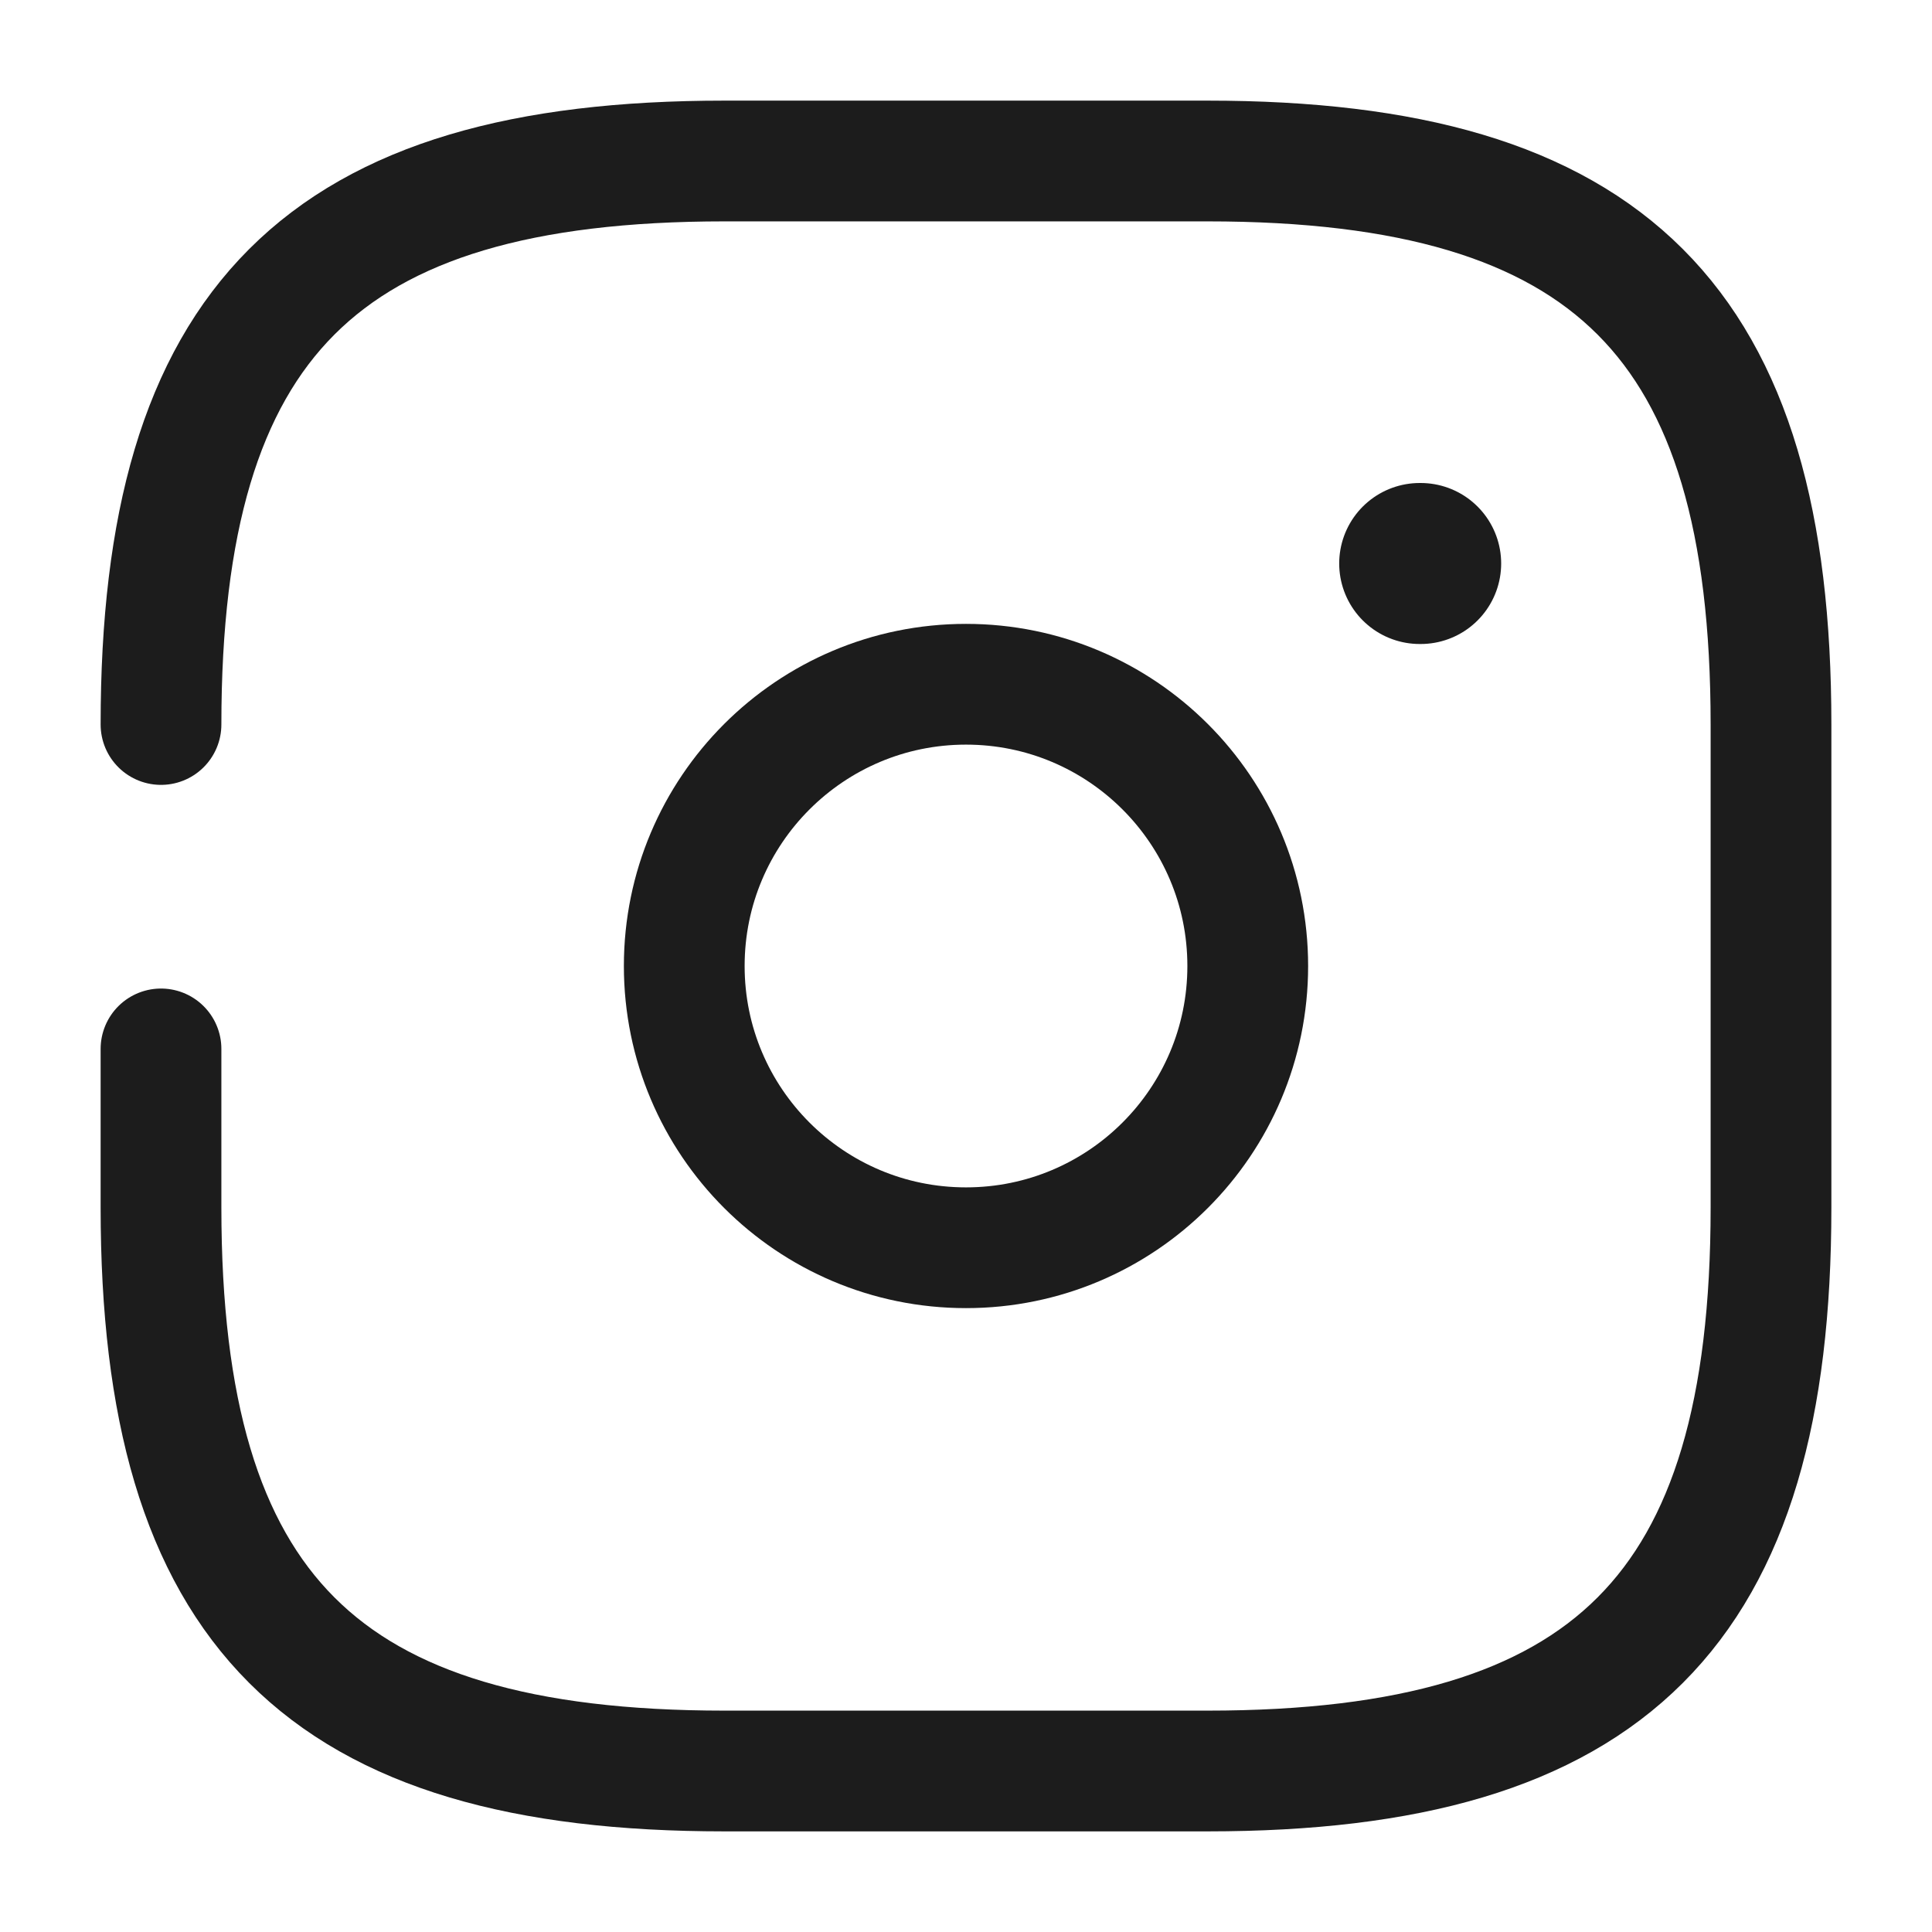
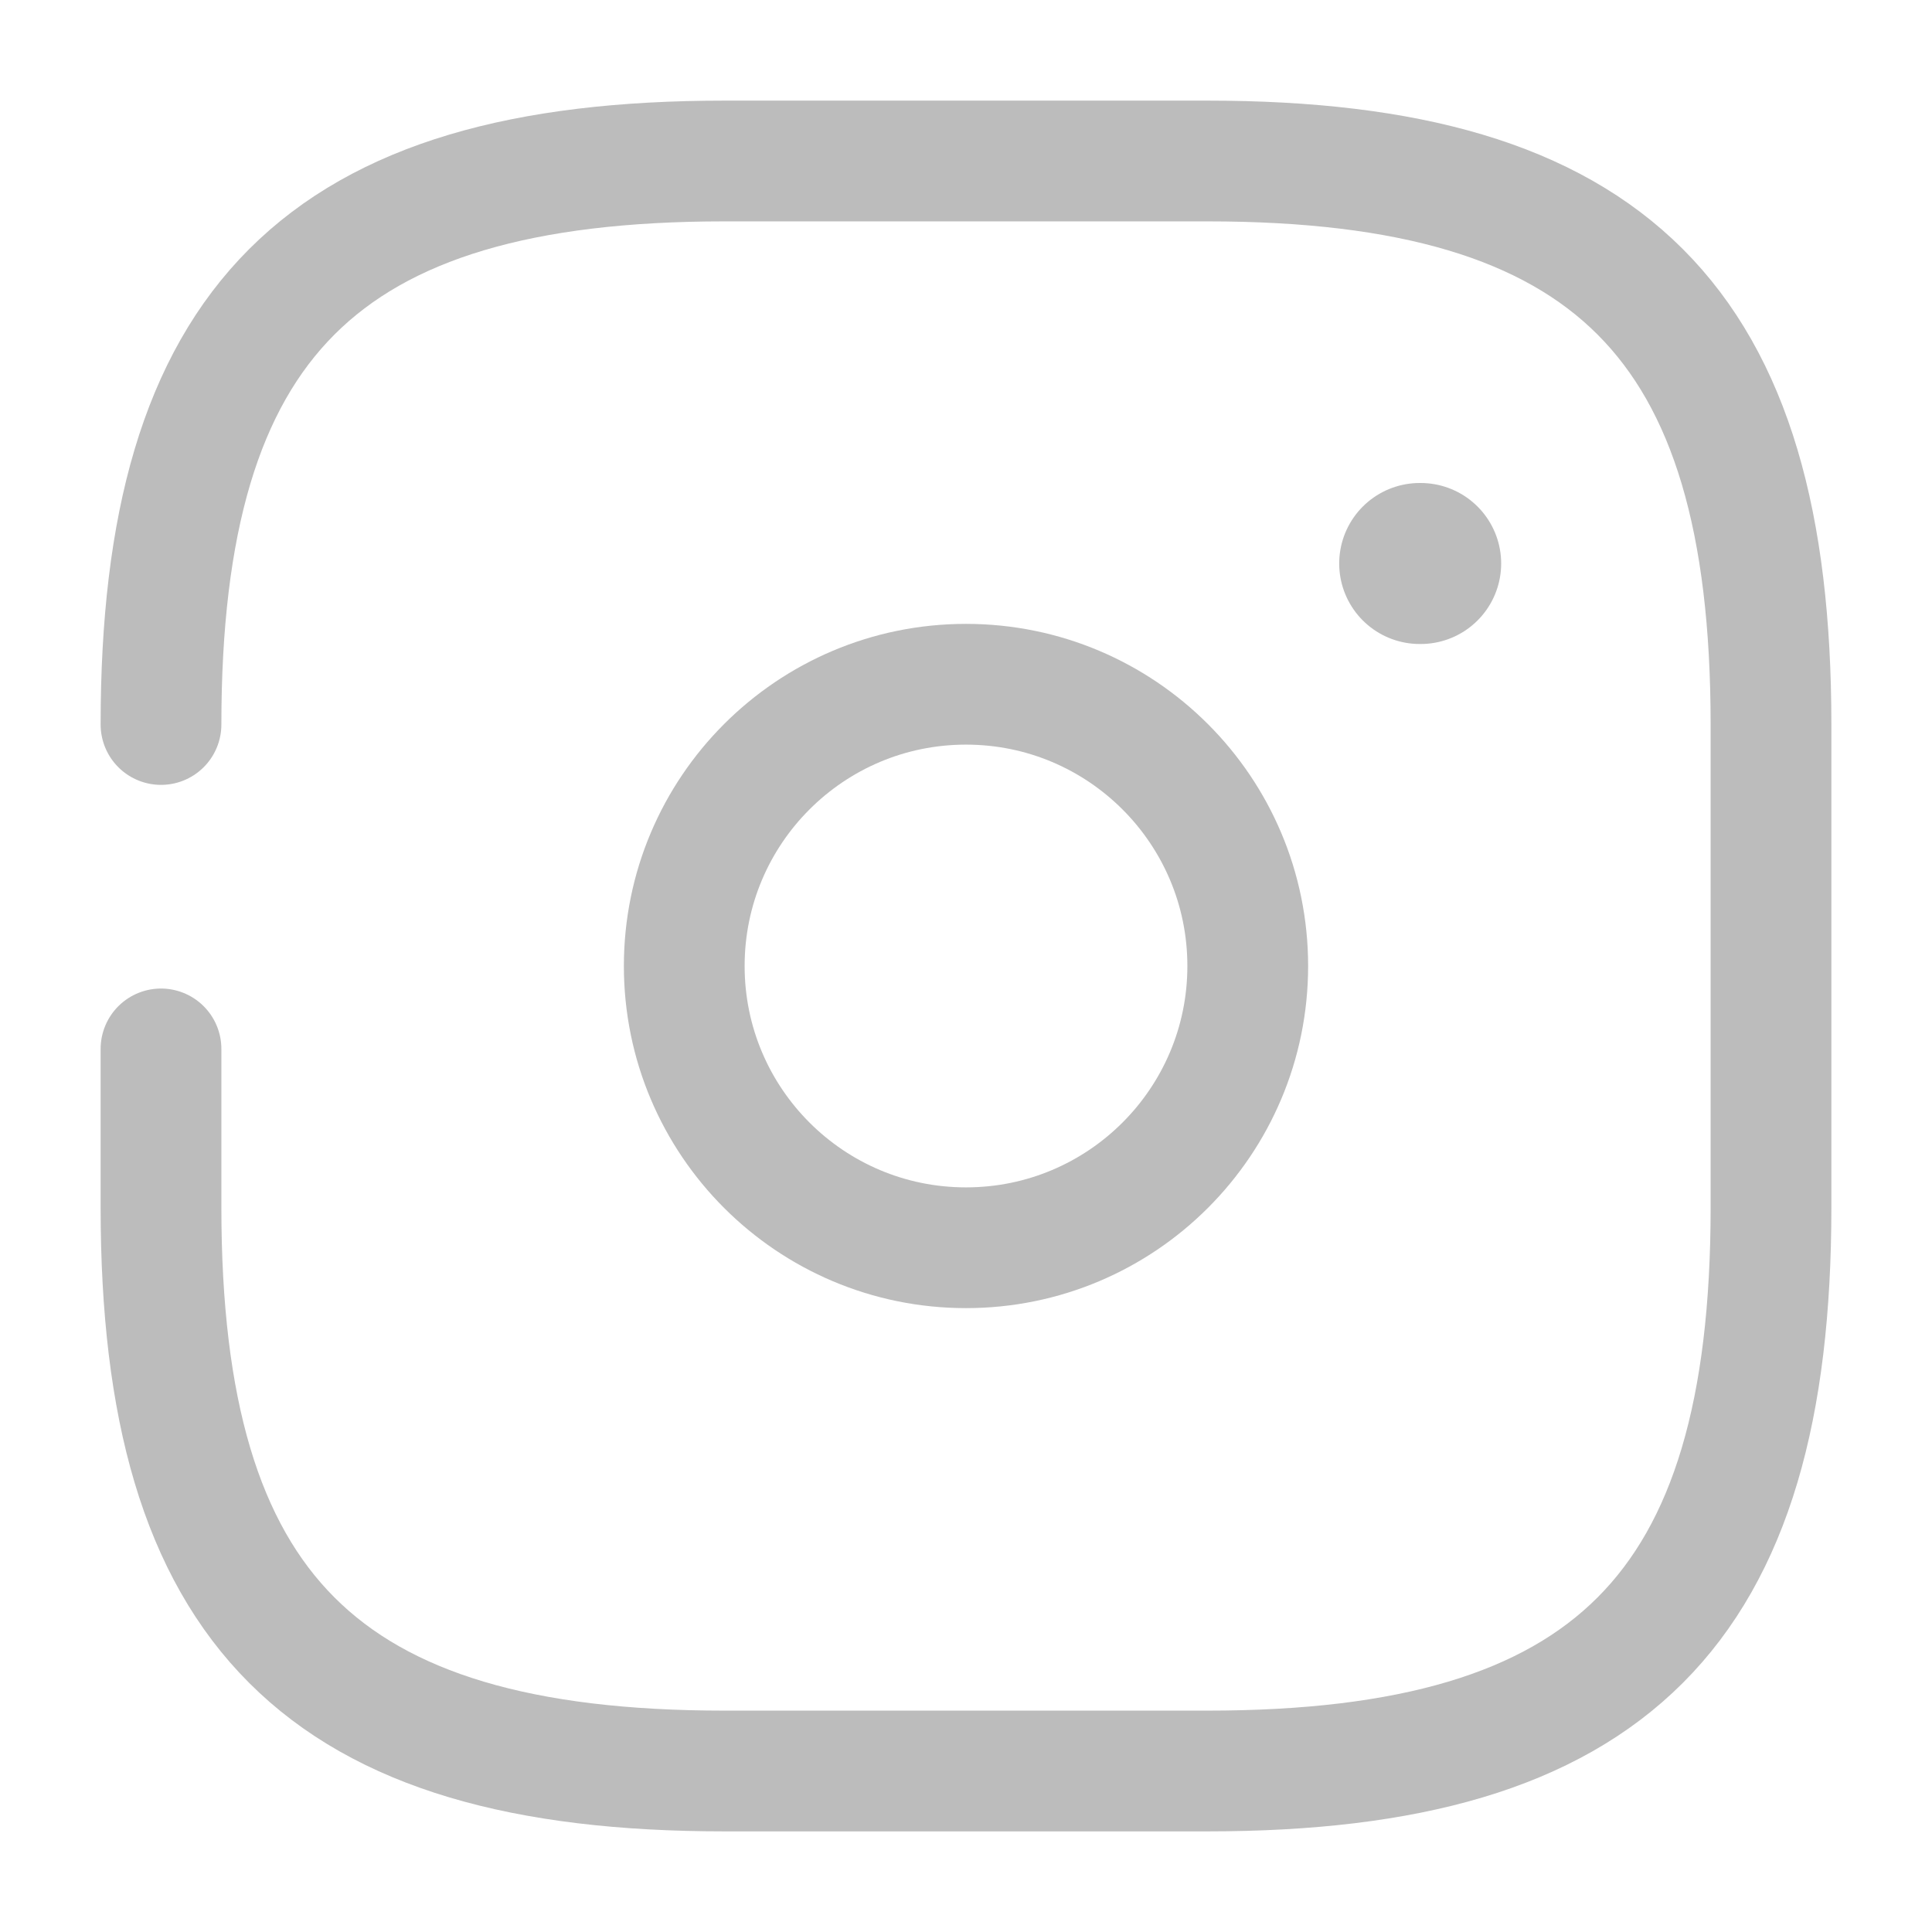
<svg xmlns="http://www.w3.org/2000/svg" width="24" height="24" viewBox="0 0 24 24" fill="none">
-   <path d="M2 13.03V15C2 20 4 22 9 22H15C20 22 22 20 22 15V9C22 4 20 2 15 2H9C4 2 2 4 2 9" stroke="#1C1C1C" stroke-width="1.5" stroke-linecap="round" stroke-linejoin="round" />
-   <path d="M12 15.5C13.933 15.5 15.5 13.933 15.5 12C15.5 10.067 13.933 8.5 12 8.5C10.067 8.5 8.5 10.067 8.5 12C8.5 13.933 10.067 15.5 12 15.5Z" stroke="#1C1C1C" stroke-width="1.5" stroke-linecap="round" stroke-linejoin="round" />
-   <path d="M17.636 7H17.648" stroke="#1C1C1C" stroke-width="2" stroke-linecap="round" stroke-linejoin="round" />
+   <path d="M2 13.03V15C2 20 4 22 9 22H15C20 22 22 20 22 15V9C22 4 20 2 15 2H9C4 2 2 4 2 9" stroke="#BCBCBC" stroke-width="1.5" stroke-linecap="round" stroke-linejoin="round" />
+   <path d="M12 15.5C13.933 15.5 15.5 13.933 15.5 12C15.5 10.067 13.933 8.5 12 8.5C10.067 8.5 8.5 10.067 8.5 12C8.5 13.933 10.067 15.5 12 15.5Z" stroke="#BCBCBC" stroke-width="1.5" stroke-linecap="round" stroke-linejoin="round" />
+   <path d="M17.636 7H17.648" stroke="#BCBCBC" stroke-width="2" stroke-linecap="round" stroke-linejoin="round" />
</svg>
